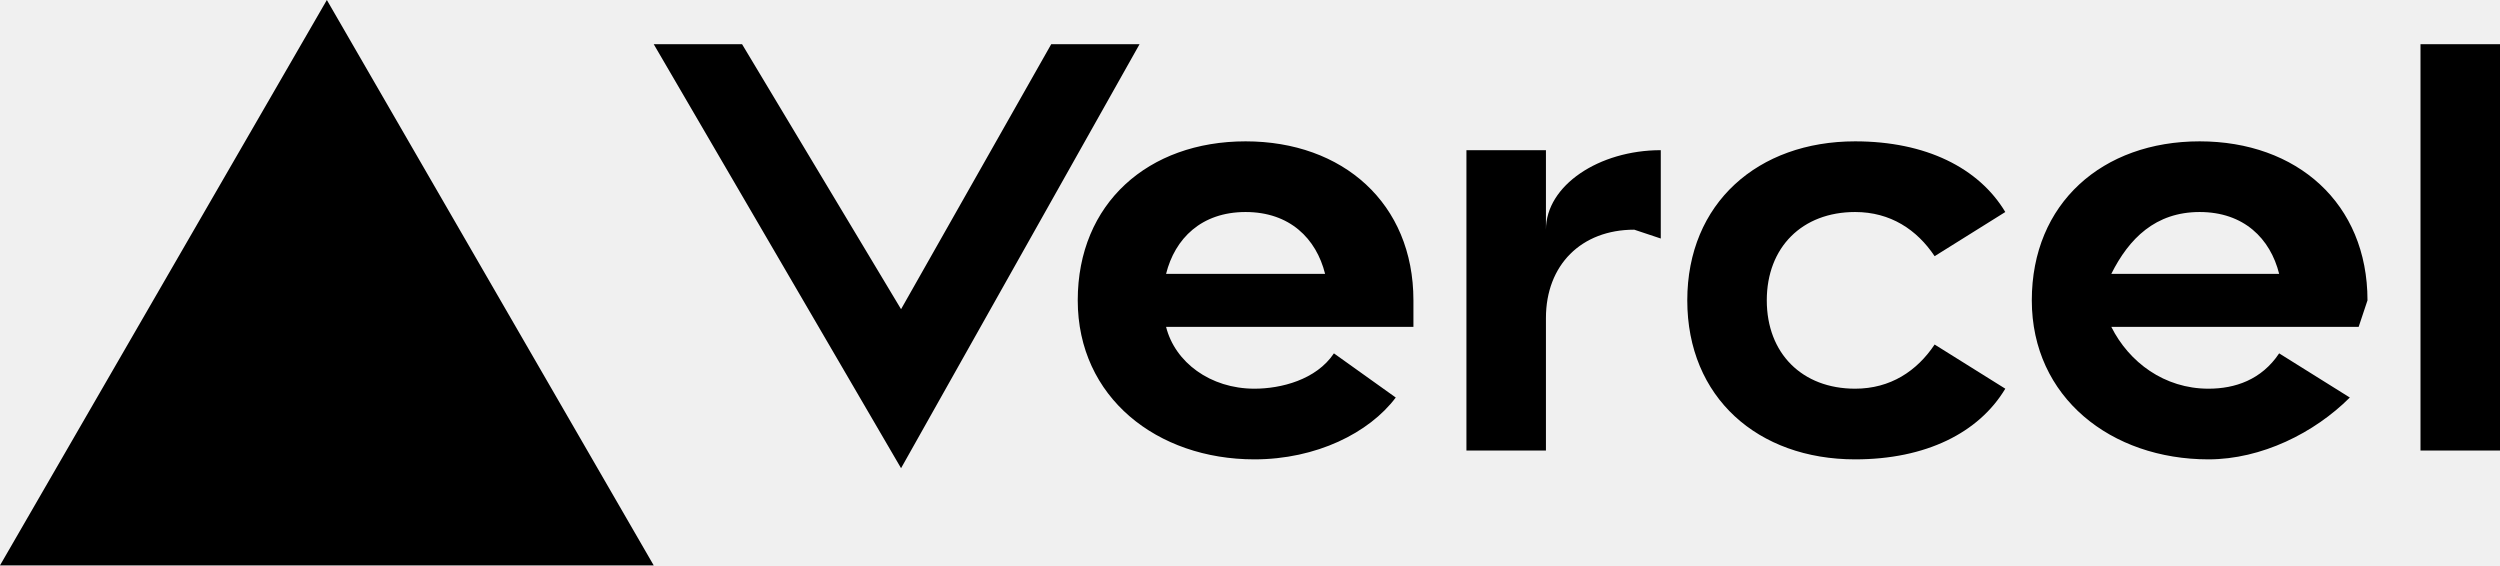
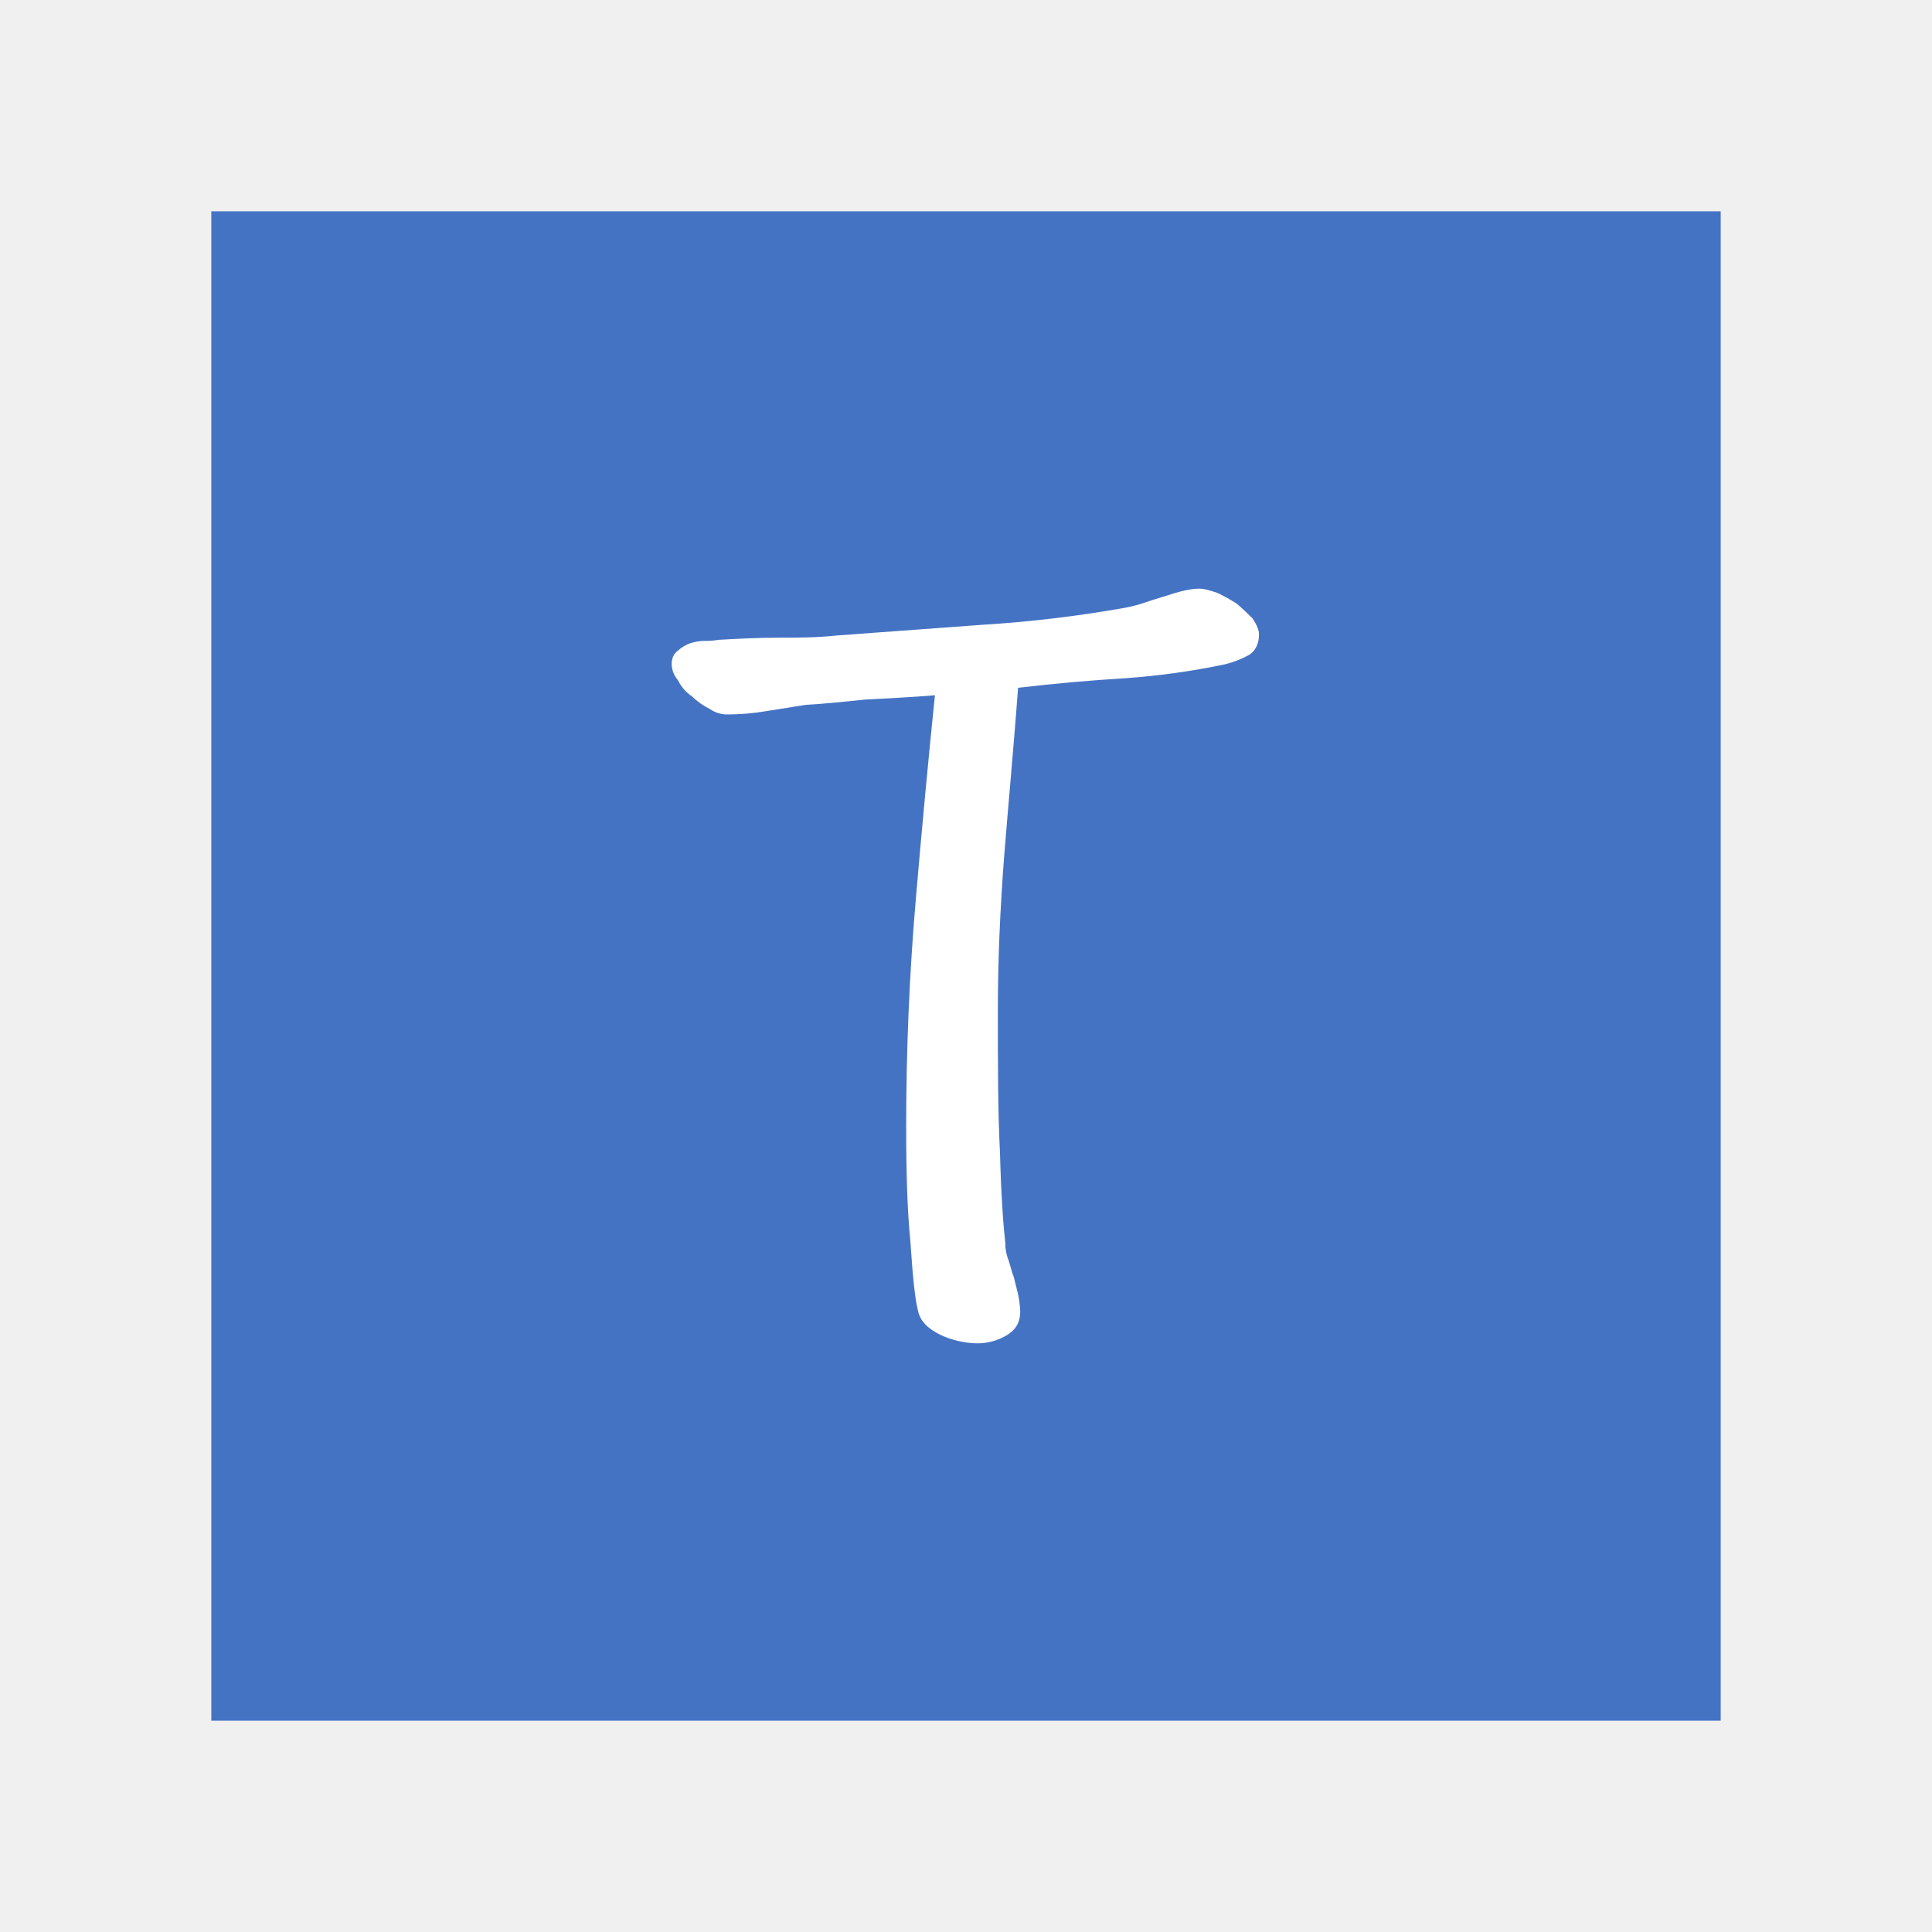
- <svg xmlns="http://www.w3.org/2000/svg" fill="none" viewBox="0 0 283 64">
-   <path fill="black" d="M141 16c-11 0-19 7-19 18s9 18 20 18c7 0 13-3 16-7l-7-5c-2 3-6 4-9 4-5 0-9-3-10-7h28v-3c0-11-8-18-19-18zm-9 15c1-4 4-7 9-7s8 3 9 7h-18zm117-15c-11 0-19 7-19 18s9 18 20 18c6 0 12-3 16-7l-8-5c-2 3-5 4-8 4-5 0-9-3-11-7h28l1-3c0-11-8-18-19-18zm-10 15c2-4 5-7 10-7s8 3 9 7h-19zm-39 3c0 6 4 10 10 10 4 0 7-2 9-5l8 5c-3 5-9 8-17 8-11 0-19-7-19-18s8-18 19-18c8 0 14 3 17 8l-8 5c-2-3-5-5-9-5-6 0-10 4-10 10zm83-29v46h-9V5h9zM37 0l37 64H0L37 0zm92 5-27 48L74 5h10l18 30 17-30h10zm59 12v10l-3-1c-6 0-10 4-10 10v15h-9V17h9v9c0-5 6-9 13-9z" />
+ <svg xmlns="http://www.w3.org/2000/svg" t="1712588794437" class="icon" viewBox="0 0 1024 1024" version="1.1" p-id="1866" width="200" height="200">
+   <path d="M112 112h800v800H112z" fill="#4472C4" fill-opacity="0.99" p-id="1867" />
+   <path d="M667.3 336.294q0-3.39-3.39-8.475c-2.26-2.26-5.085-5.085-8.475-7.91a91.408 91.408 0 0 0-10.169-5.65c-3.39-1.13-6.78-2.26-9.6-2.26-5.085 0-11.3 1.695-18.079 3.955-3.955 1.13-7.345 2.26-10.734 3.39a75.263 75.263 0 0 1-10.734 2.825 669.733 669.733 0 0 1-76.271 9.04l-76.842 5.651c-10.169 1.13-20.339 1.13-30.508 1.13-10.734 0-21.469 0.565-31.638 1.13a40.021 40.021 0 0 1-7.91 0.565 28.358 28.358 0 0 0-6.78 1.13 19.536 19.536 0 0 0-6.78 3.955c-2.26 1.695-3.39 3.955-3.39 7.345a13.569 13.569 0 0 0 3.39 8.475 21.117 21.117 0 0 0 7.345 8.475 37.117 37.117 0 0 0 9.6 6.78 15.783 15.783 0 0 0 9.6 2.825 121.97 121.97 0 0 0 19.774-1.695c3.39-0.565 7.345-1.13 10.734-1.695s6.78-1.13 10.734-1.695c10.169-0.565 20.339-1.695 31.638-2.825 10.734-0.565 23.164-1.13 36.723-2.26q-5.085 49.153-10.169 108.475t-5.075 120.336c0 23.729 0.565 44.068 2.26 61.017 1.13 16.949 2.26 29.379 3.955 36.158 1.13 5.65 5.085 9.6 11.864 12.994a48.164 48.164 0 0 0 19.774 4.52 30.373 30.373 0 0 0 15.819-4.52c4.52-2.825 6.78-6.78 6.78-12.429a56.339 56.339 0 0 0-1.13-9.04l-2.26-9.04c-1.13-2.825-1.695-5.65-2.825-9.04a23.421 23.421 0 0 1-1.695-9.04c-1.13-10.169-2.26-25.989-2.825-48.023-1.13-21.469-1.13-46.893-1.13-75.141 0-25.989 1.13-53.107 3.39-82.486 2.26-28.249 5.085-58.192 7.345-88.7a1017.409 1017.409 0 0 1 57.062-5.085 392.205 392.205 0 0 0 52.542-7.345 51.819 51.819 0 0 0 12.994-5.085c3.386-2.258 5.086-6.212 5.086-10.732z" fill="#FFFFFF" p-id="1868" />
</svg>
